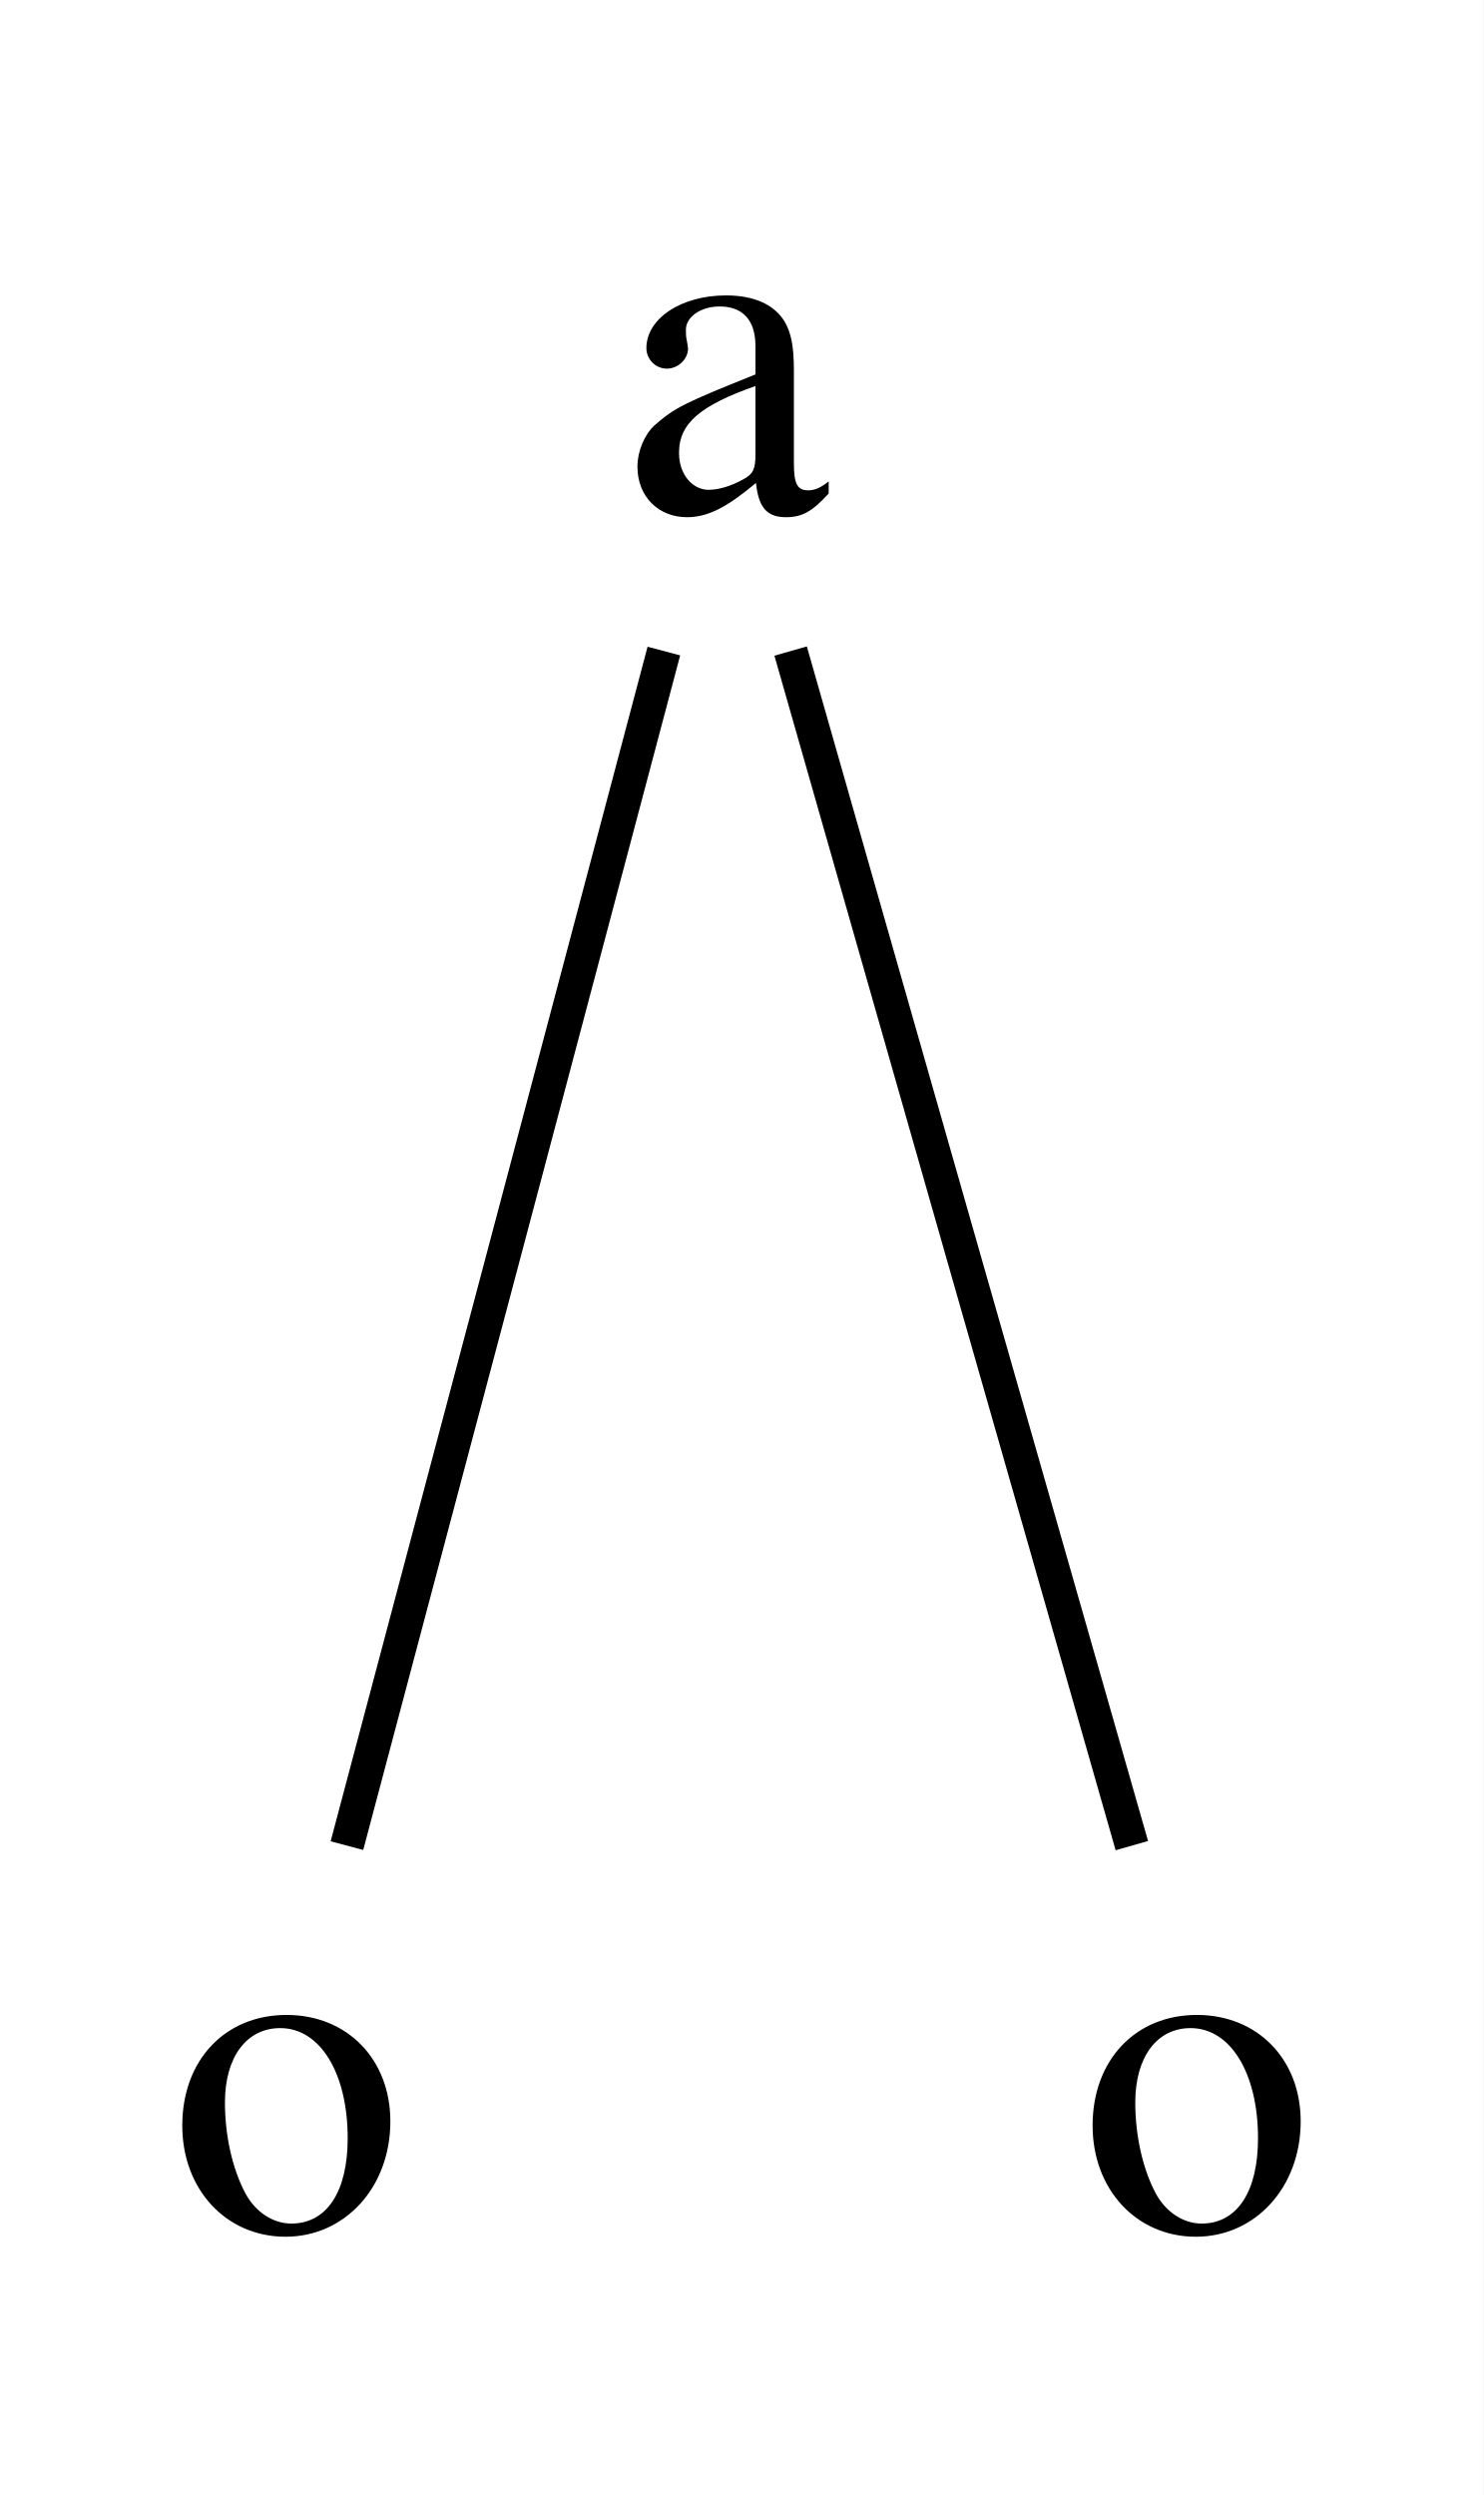
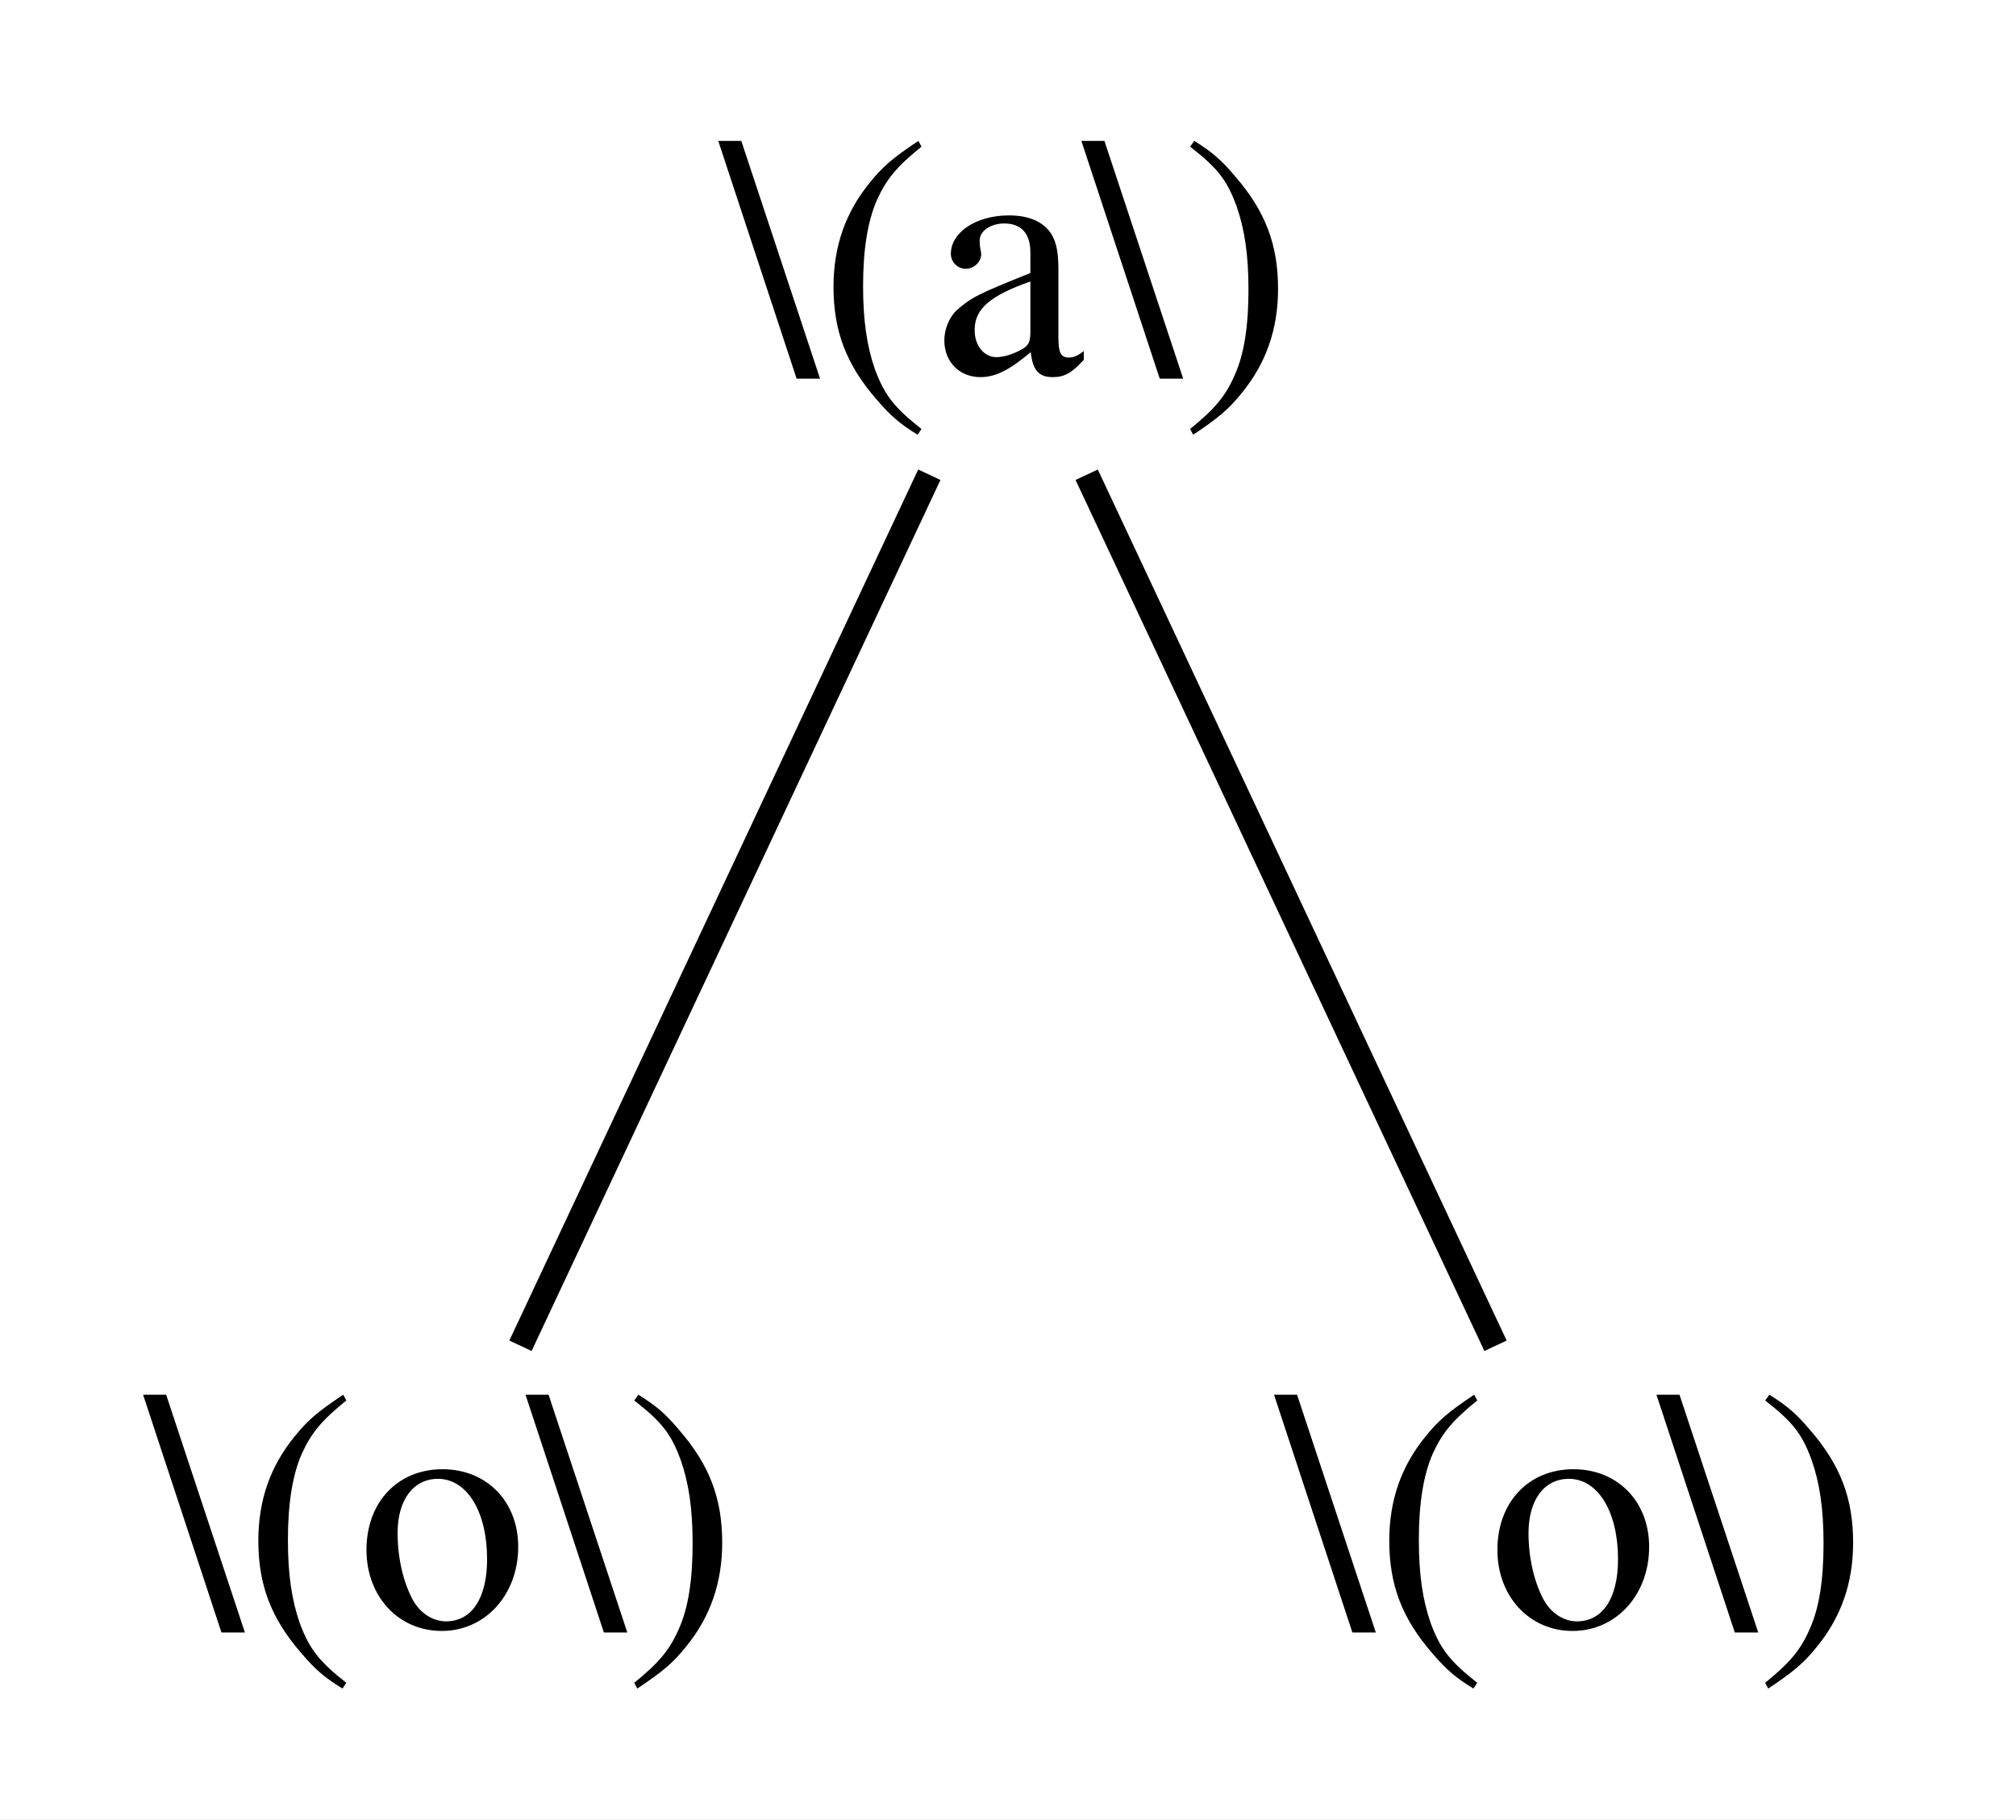
- <svg xmlns="http://www.w3.org/2000/svg" width="44pt" height="74pt" viewBox="0.00 0.00 44.00 74.00">
+ <svg xmlns="http://www.w3.org/2000/svg" width="82pt" height="74pt" viewBox="0.00 0.00 82.00 74.00">
  <g id="graph0" class="graph" transform="scale(1 1) rotate(0) translate(4 70)">
-     <polygon fill="white" stroke="transparent" points="-4,4 -4,-70 40,-70 40,4 -4,4" />
+     <polygon fill="white" stroke="transparent" points="-4,4 -4,-70 78,-70 78,4 -4,4" />
    <g id="node1" class="node">
-       <text text-anchor="middle" x="17.5" y="-54.8" font-family="Times,serif" font-size="14.00">a</text>
+       <text text-anchor="middle" x="37" y="-54.8" font-family="Times,serif" font-size="14.00">\(a\)</text>
    </g>
    <g id="node2" class="node">
-       <text text-anchor="middle" x="4.5" y="-3.8" font-family="Times,serif" font-size="14.00">o</text>
+       <text text-anchor="middle" x="14" y="-3.8" font-family="Times,serif" font-size="14.00">\(o\)</text>
    </g>
    <g id="edge1" class="edge">
-       <path fill="none" stroke="black" d="M15.69,-50.69C13.21,-41.33 8.77,-24.59 6.29,-15.26" />
+       <path fill="none" stroke="black" d="M33.8,-50.69C29.41,-41.33 21.55,-24.59 17.17,-15.26" />
    </g>
    <g id="node3" class="node">
-       <text text-anchor="middle" x="31.5" y="-3.8" font-family="Times,serif" font-size="14.00">o</text>
+       <text text-anchor="middle" x="60" y="-3.8" font-family="Times,serif" font-size="14.00">\(o\)</text>
    </g>
    <g id="edge2" class="edge">
-       <path fill="none" stroke="black" d="M19.45,-50.69C22.12,-41.33 26.9,-24.59 29.57,-15.26" />
+       <path fill="none" stroke="black" d="M40.2,-50.69C44.59,-41.33 52.45,-24.59 56.83,-15.26" />
    </g>
  </g>
</svg>
